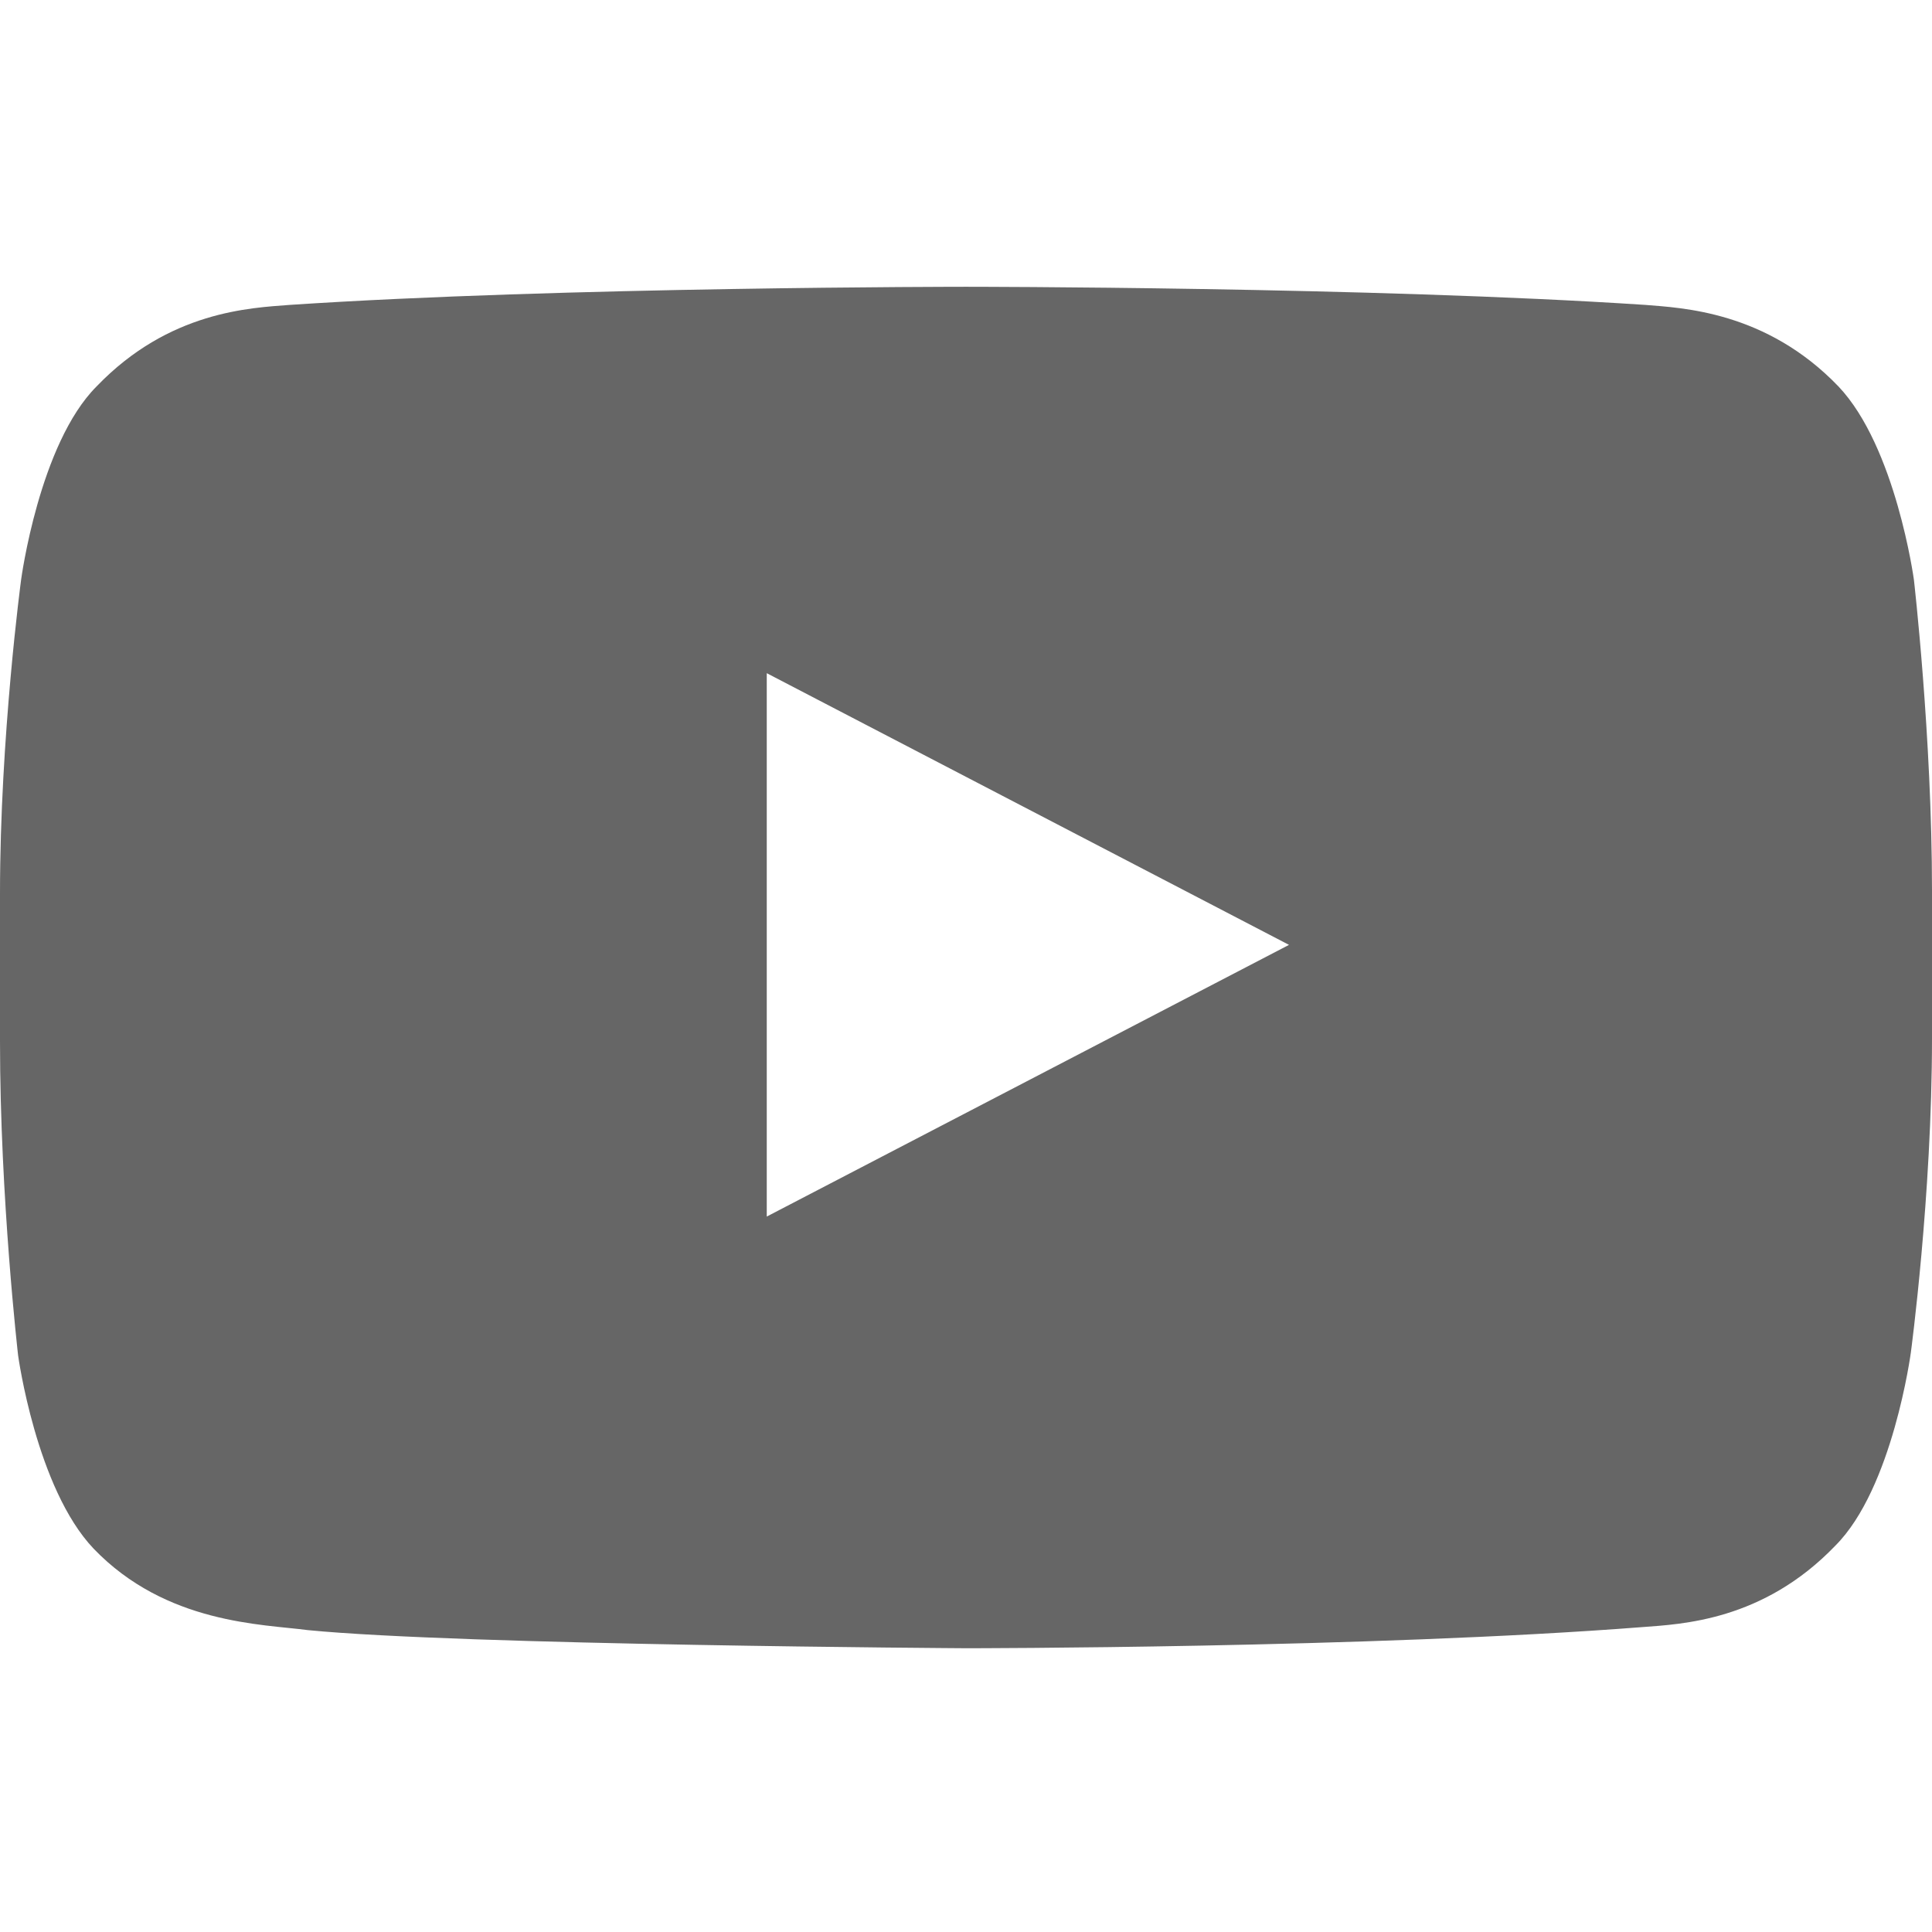
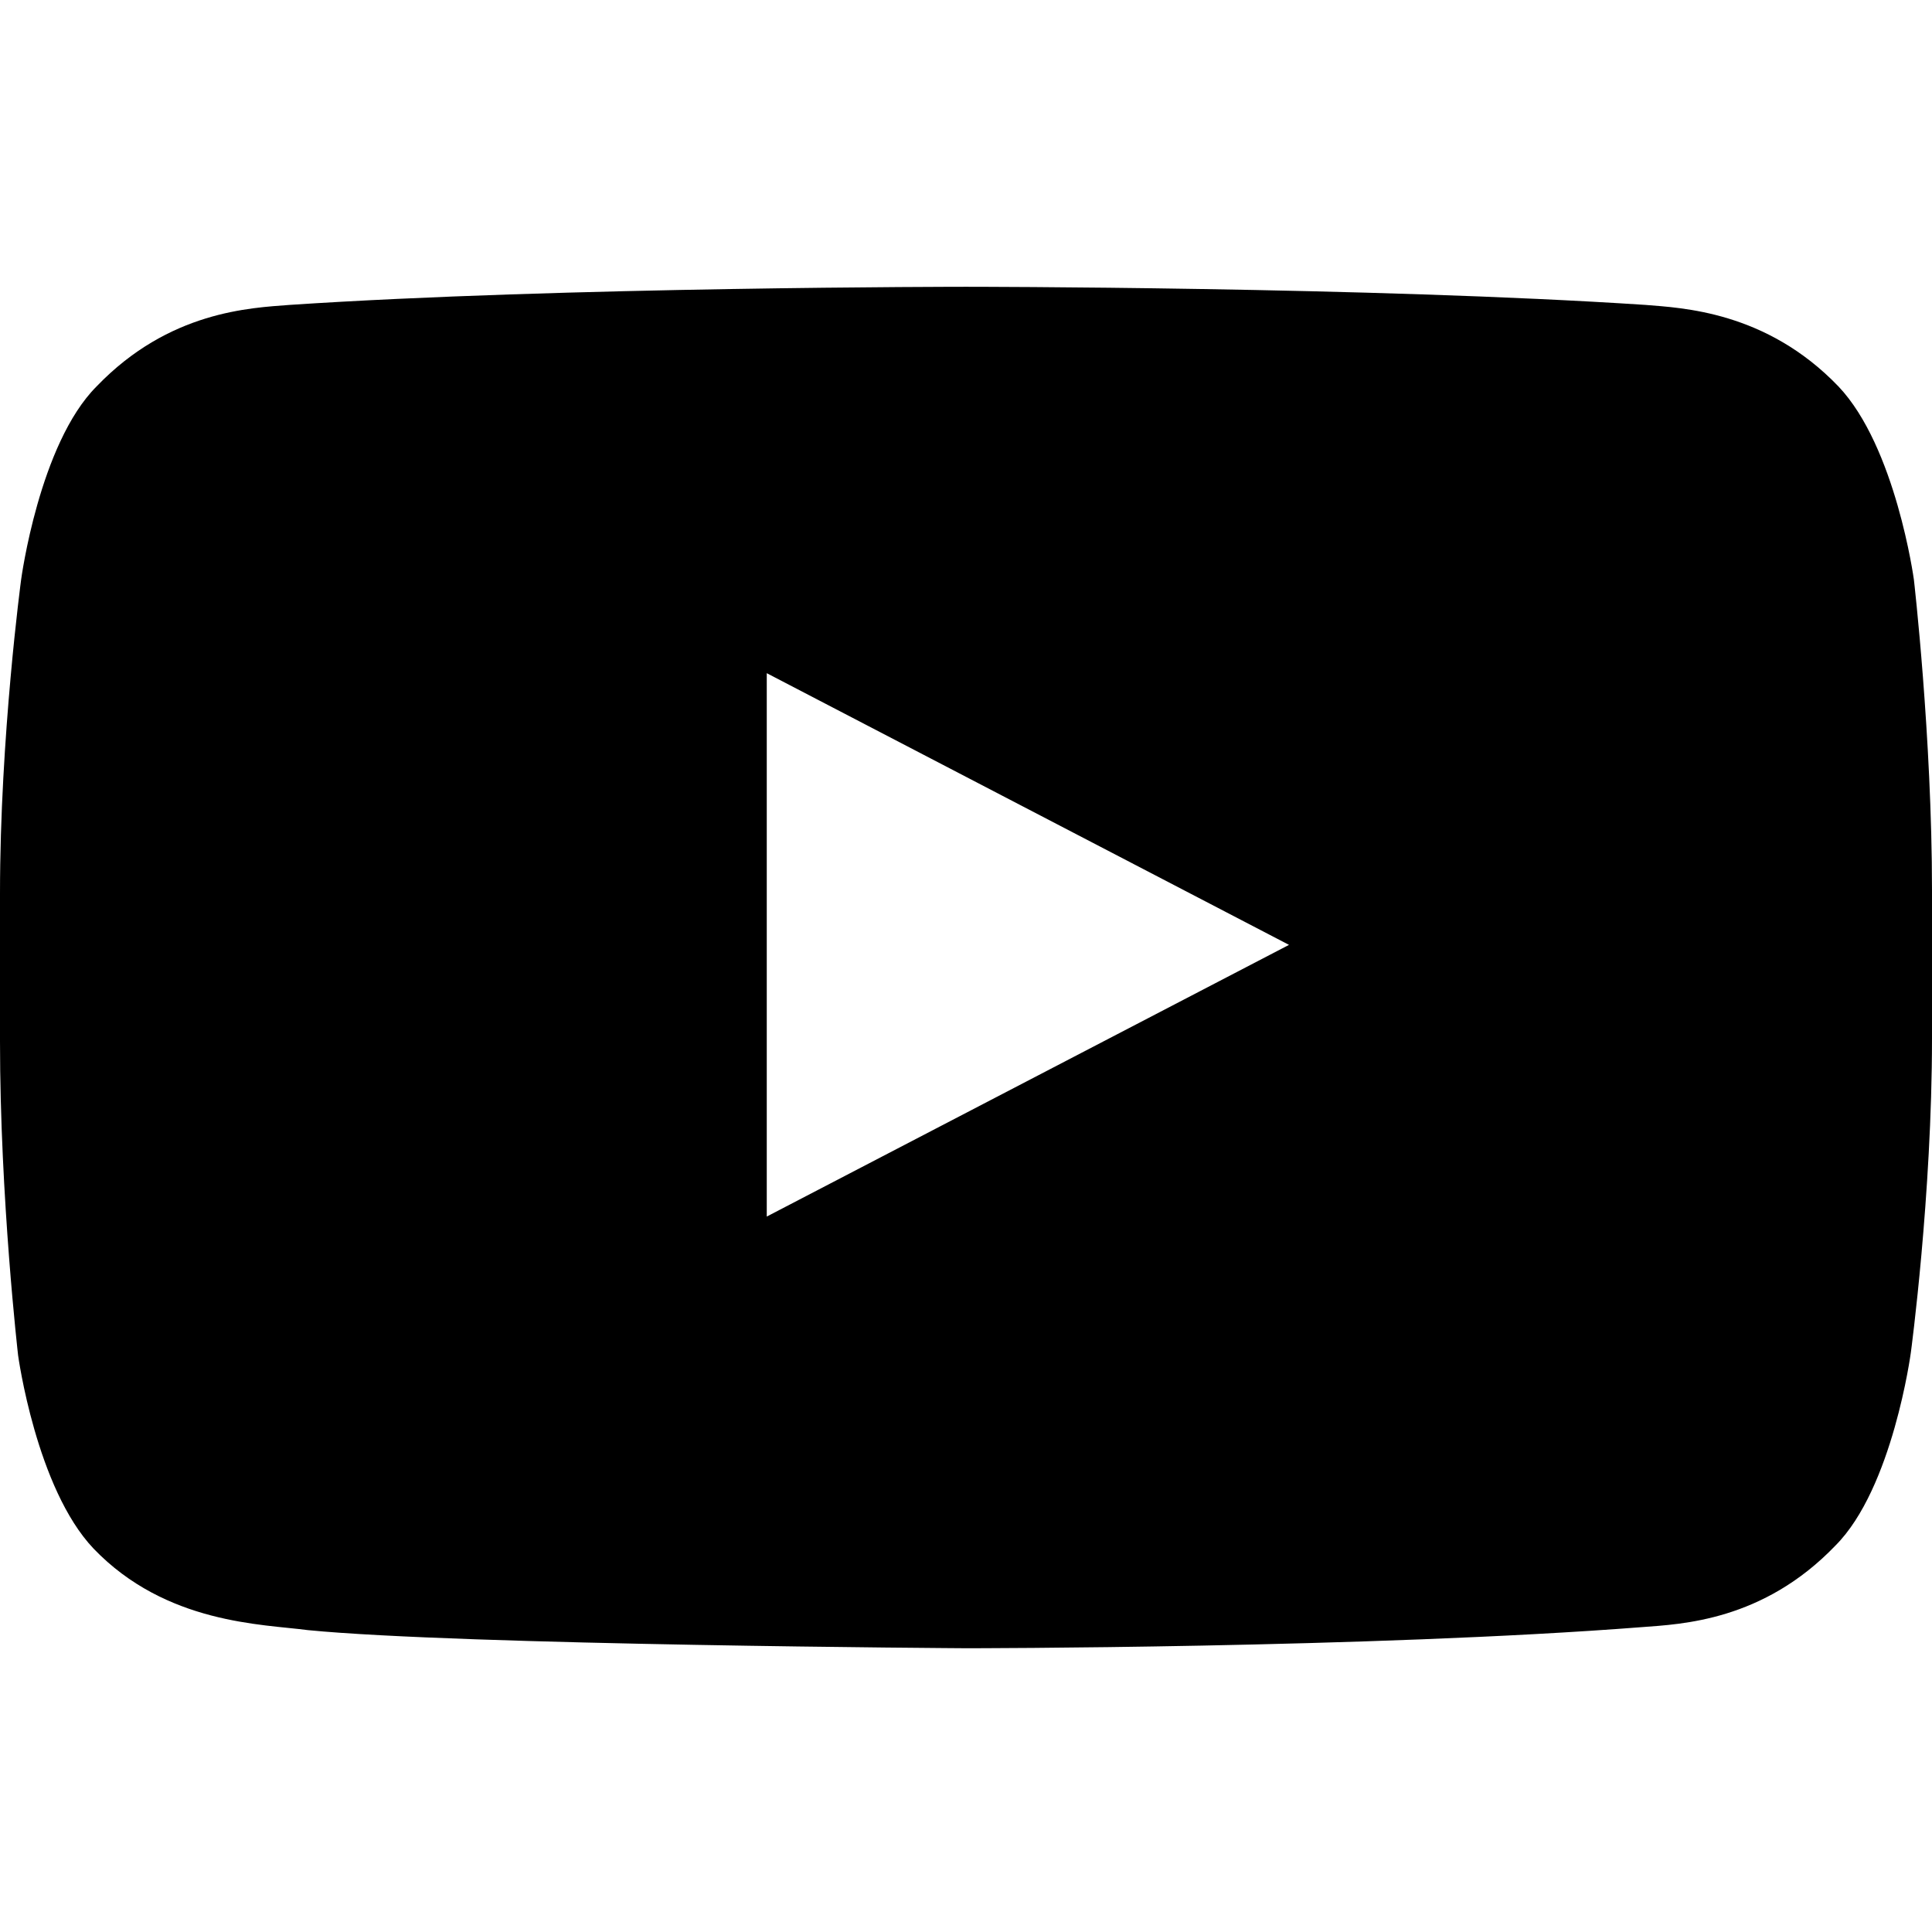
- <svg xmlns="http://www.w3.org/2000/svg" width="16" height="16" viewBox="0 0 16 16" fill="#666">
+ <svg xmlns="http://www.w3.org/2000/svg" viewBox="0 0 16 16">
  <path d="M15.85 4.8s-.15-1.1-.625-1.6c-.6-.625-1.3-.65-1.6-.675C11.35 2.375 8 2.375 8 2.375s-3.35 0-5.6.15c-.325.025-1 .05-1.6.675-.475.475-.625 1.6-.625 1.6S0 6.1 0 7.4v1.225c0 1.3.15 2.6.15 2.6s.15 1.1.625 1.6c.6.625 1.4.625 1.775.675 1.275.125 5.45.15 5.45.15s3.35 0 5.6-.175c.325-.025 1-.05 1.6-.675.475-.475.625-1.6.625-1.6S16 9.9 16 8.6V7.375C16 6.1 15.85 4.8 15.85 4.8m-9.5 5.275v-4.5l4.325 2.25z" />
</svg>
